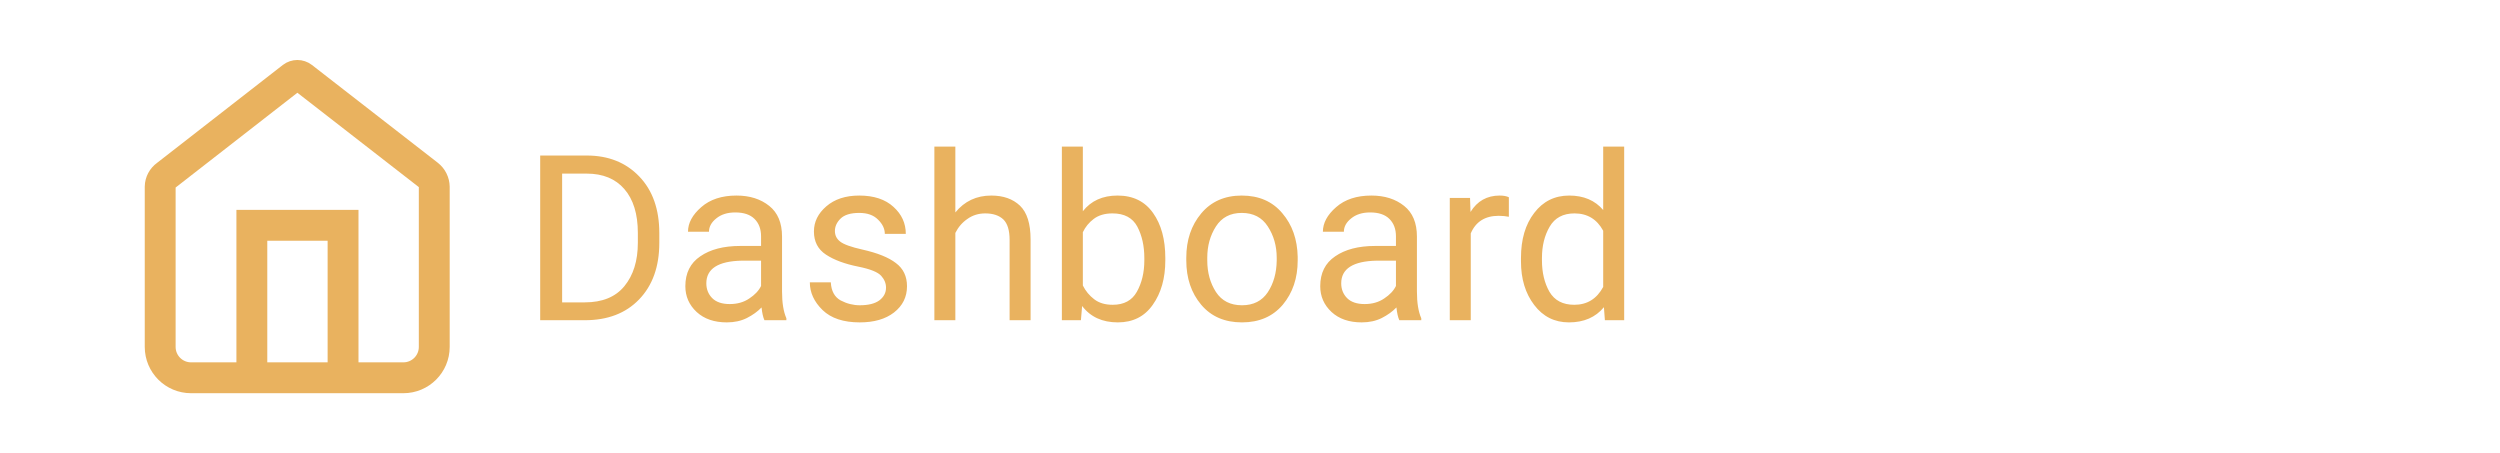
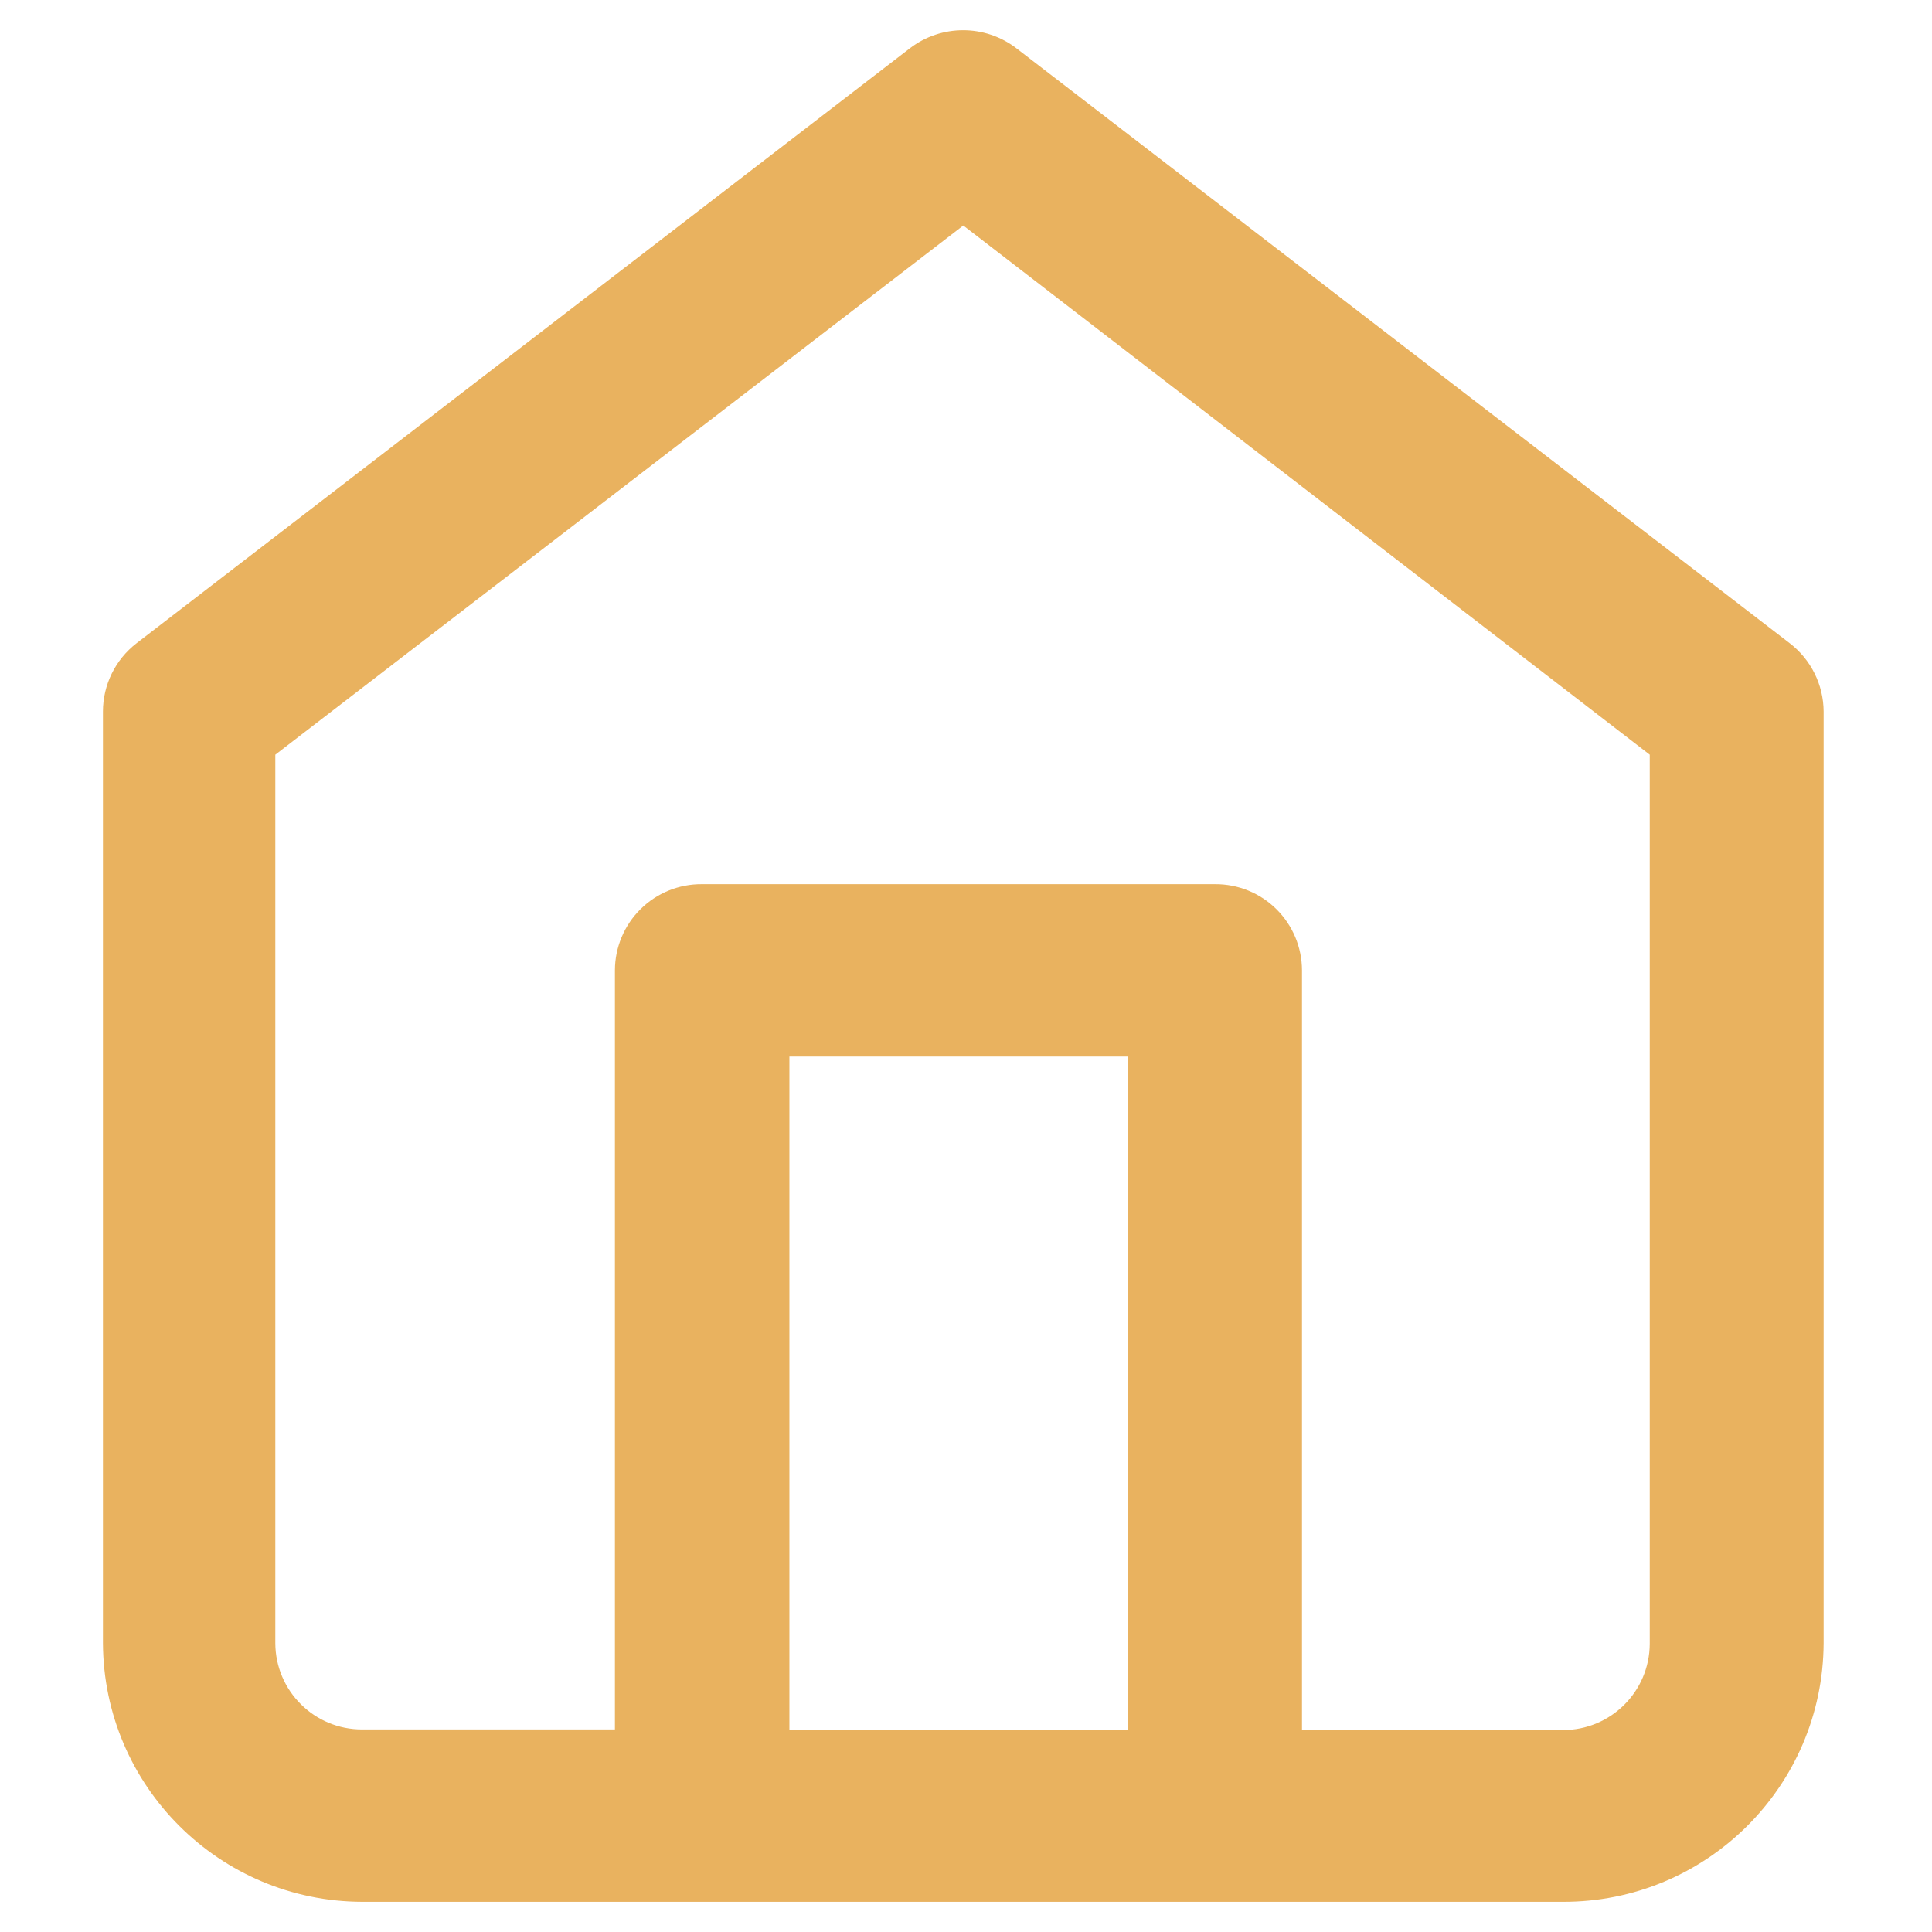
- <svg xmlns="http://www.w3.org/2000/svg" id="Layer_1" data-name="Layer 1" viewBox="0 0 162 29.34">
+ <svg xmlns="http://www.w3.org/2000/svg" id="Layer_1" data-name="Layer 1" viewBox="0 0 64 64">
  <defs>
-     <style>.cls-1{fill:none;stroke:#e9b25f;stroke-miterlimit:10;stroke-width:2px;}.cls-2{isolation:isolate;font-size:15px;fill:#e9b25f;font-family:Roboto-Regular, Roboto;}</style>
+     <style>.cls-1{fill:#e9b25f;}</style>
  </defs>
-   <path class="cls-1" d="M10.77,11.36,18.94,5a.54.54,0,0,1,.66,0l8.16,6.34a1,1,0,0,1,.38.77V22.48a2,2,0,0,1-2,2H12.38a2,2,0,0,1-2-2V12.1A.93.93,0,0,1,10.77,11.36Z" />
-   <path class="cls-1" d="M16.32,24.45V14.6h5.91v9.85" />
-   <text class="cls-2" transform="translate(33.77 20.75)">Dashboard</text>
+   <path class="cls-1" d="M59.29,21.31,33.67,1.6a2.9,2.9,0,0,0-3.53,0L4.52,21.31a2.86,2.86,0,0,0-1.11,2.26V54.43A8.61,8.61,0,0,0,12,63H51.77a8.61,8.61,0,0,0,8.64-8.57V23.57A2.87,2.87,0,0,0,59.29,21.31Zm-21.92,36H26.15V35H37.37Zm17.28-2.86a2.87,2.87,0,0,1-2.88,2.86H43.13V32.14a2.86,2.86,0,0,0-2.88-2.85h-17a2.86,2.86,0,0,0-2.88,2.85V57.29H12a2.87,2.87,0,0,1-2.88-2.86V25L31.91,7.47,54.65,25Z" />
</svg>
